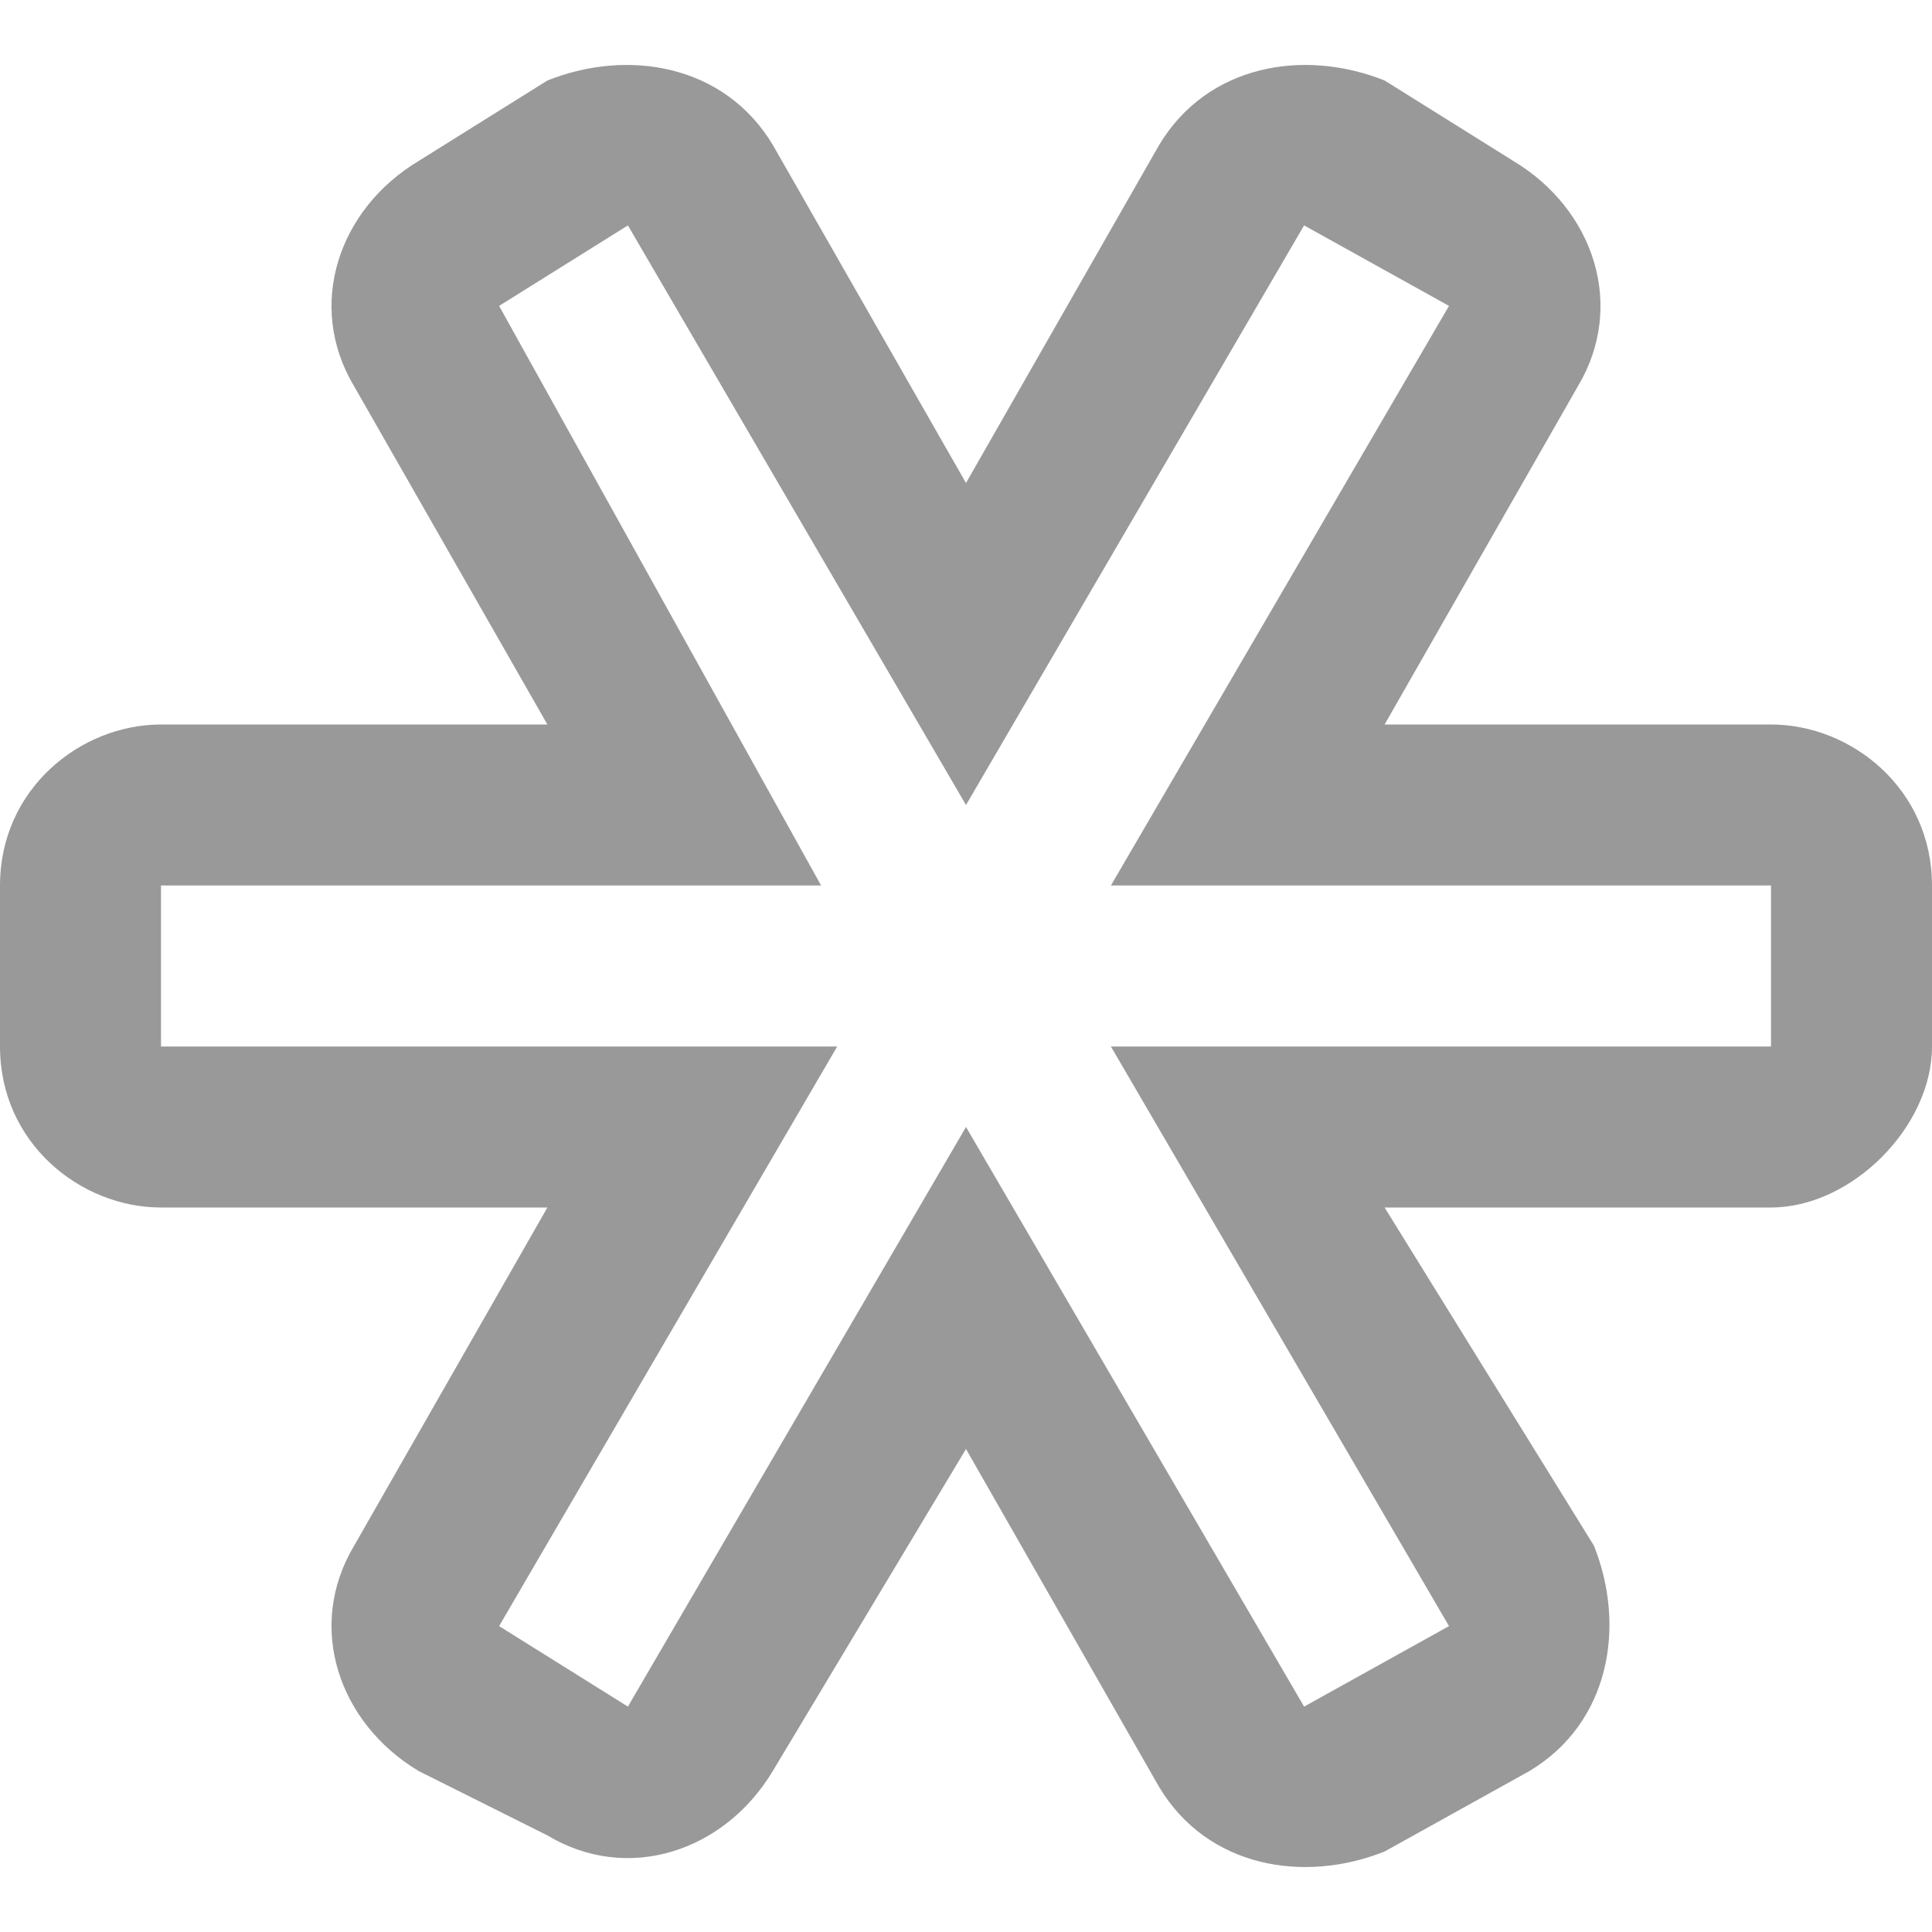
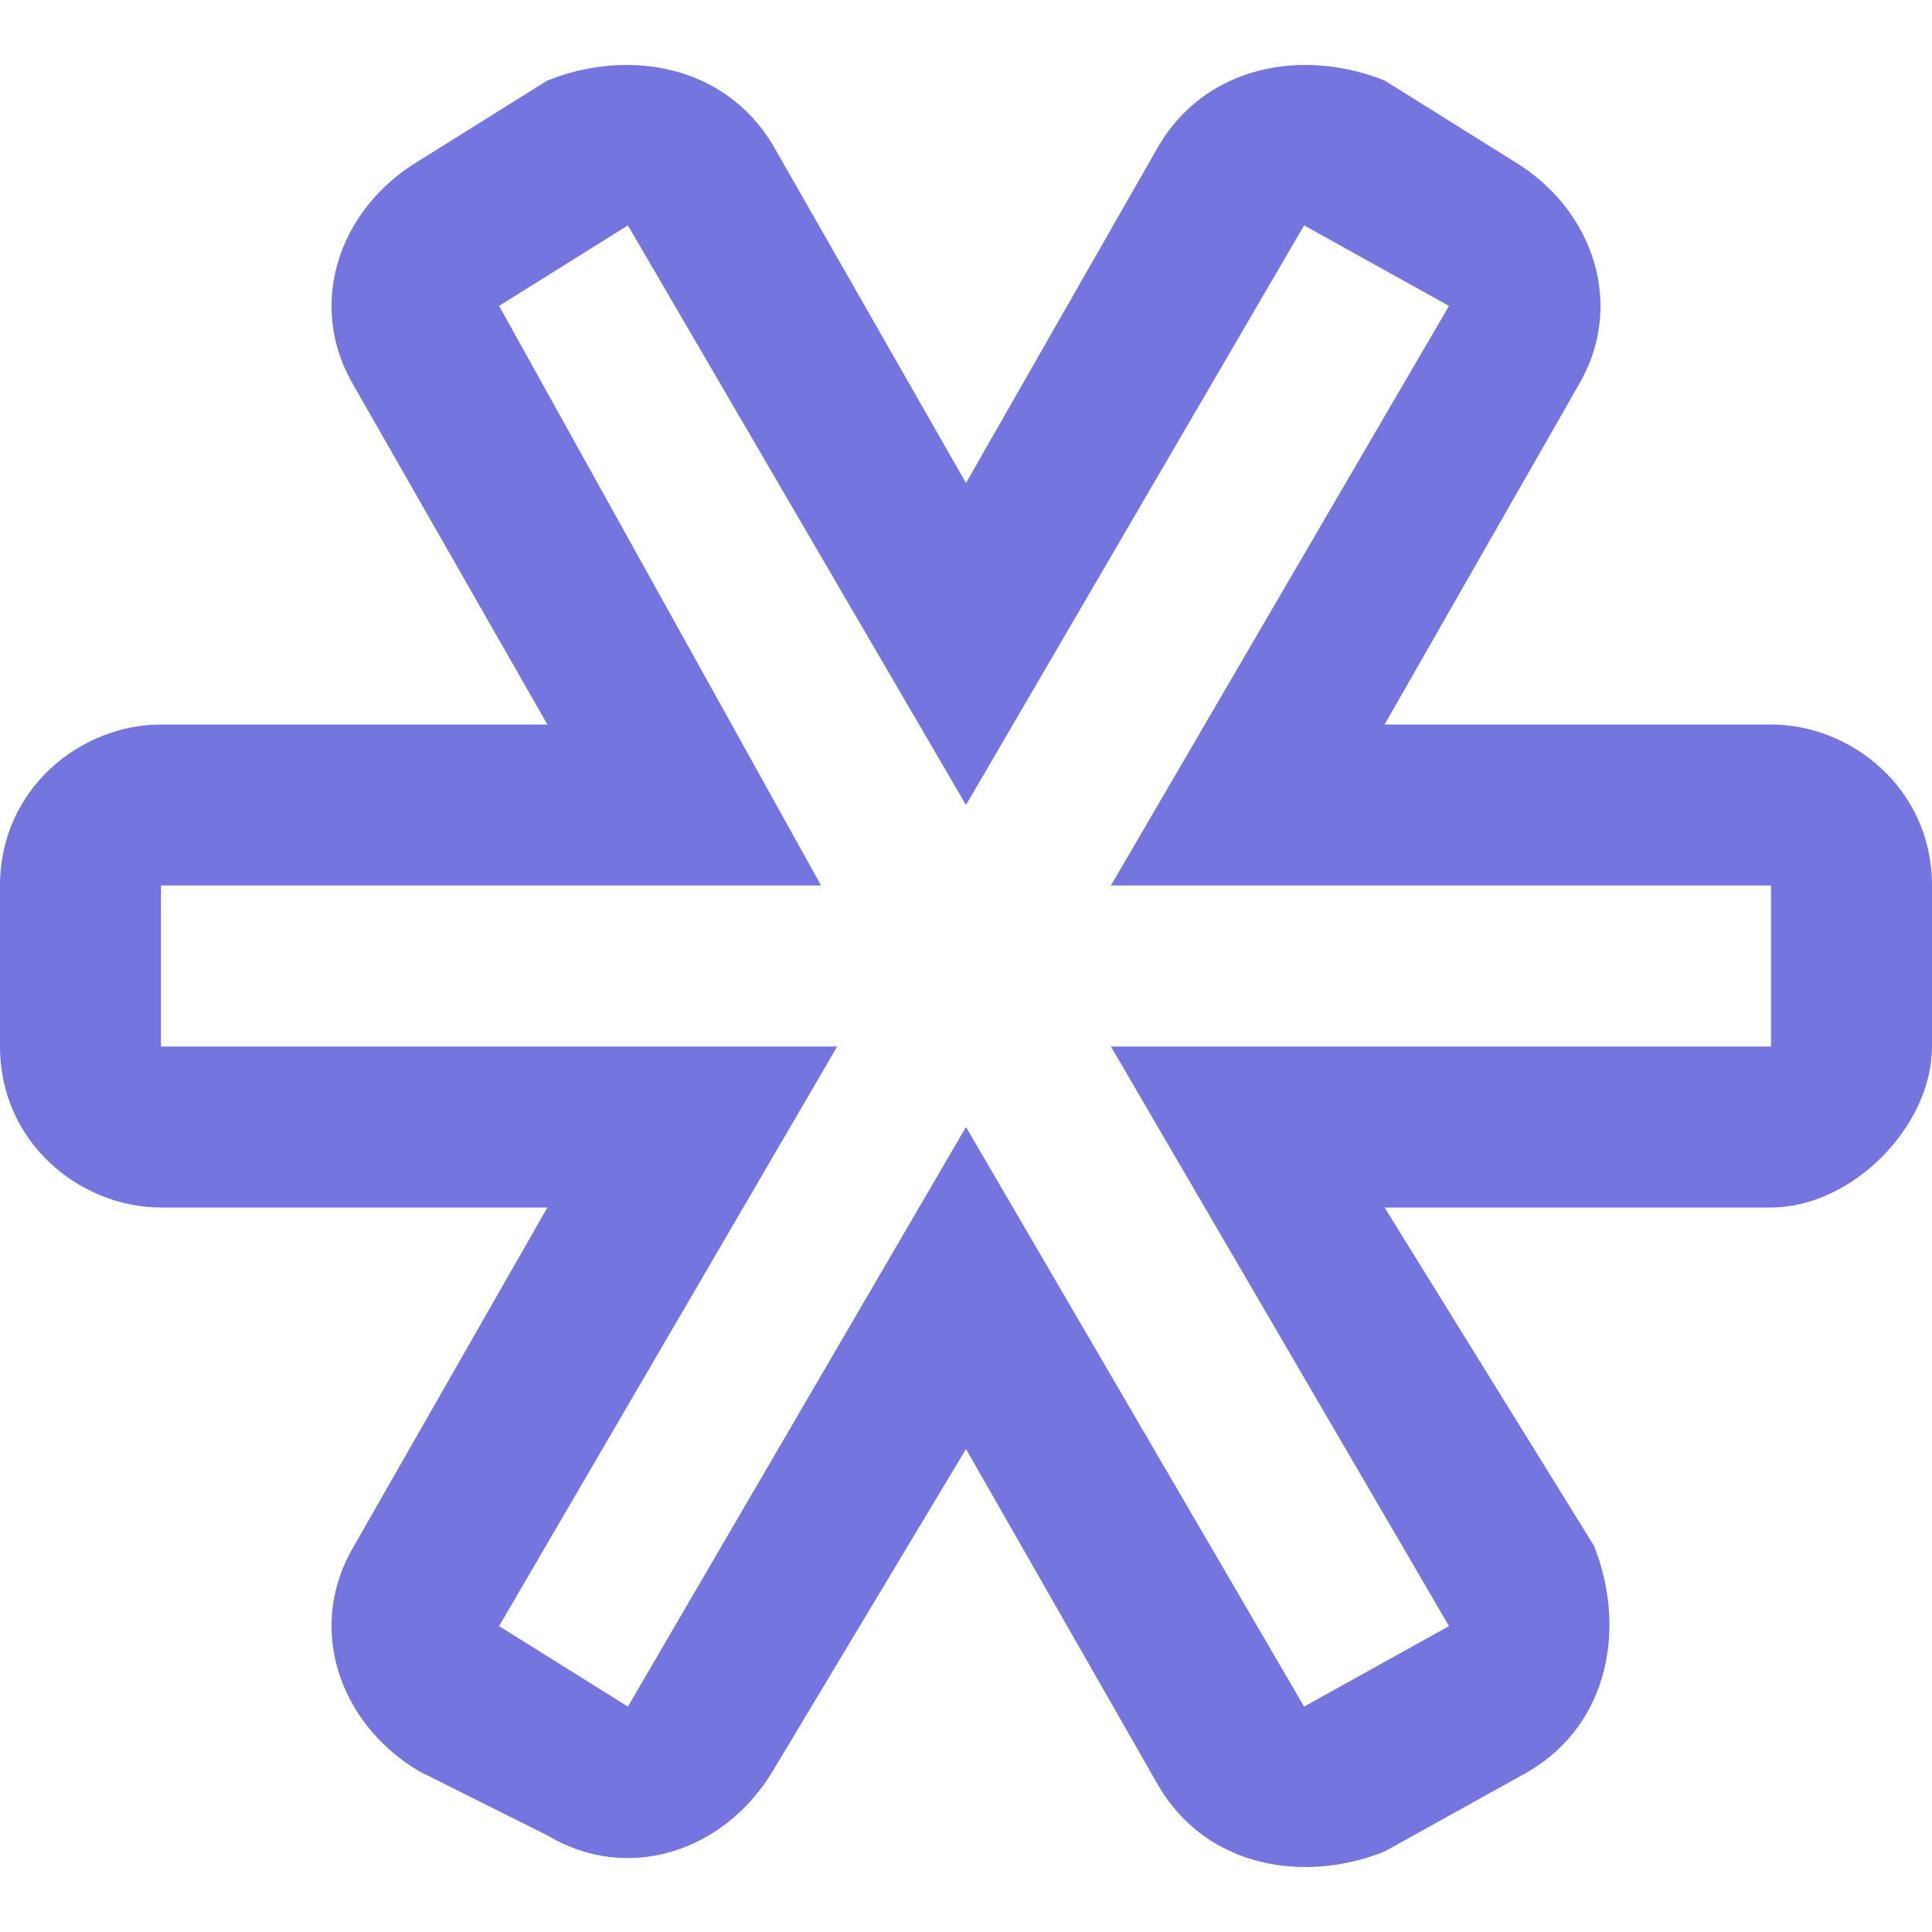
<svg xmlns="http://www.w3.org/2000/svg" width="12" height="12" viewBox="0 -0.4 12 12" preserveAspectRatio="xMinYMid meet" overflow="visible">
-   <path d="M11 4.1H8.6L9.8 2c.3-.5.1-1.1-.4-1.4L8.6.1C8.1-.1 7.5 0 7.2.5L6 2.6 4.8.5C4.5 0 3.9-.1 3.4.1l-.8.5c-.5.3-.7.9-.4 1.4l1.2 2.1H1c-.5 0-1 .4-1 1v1c0 .6.5 1 1 1h2.4L2.2 9.2c-.3.5-.1 1.1.4 1.4l.8.4c.5.3 1.1.1 1.4-.4l1.2-2 1.2 2.1c.3.5.9.6 1.4.4l.9-.5c.5-.3.6-.9.4-1.4L8.6 7.1H11c.5 0 1-.5 1-1v-1c0-.6-.5-1-1-1zm0 2H6.9L9 9.7l-.9.5L6 6.6l-2.1 3.6-.8-.5 2.1-3.6H1v-1h4.1l-2-3.6.8-.5L6 4.6 8.1 1l.9.5-2.1 3.6H11v1z" fill="#999" />
+   <path d="M11 4.1H8.6L9.8 2c.3-.5.1-1.1-.4-1.4L8.6.1C8.1-.1 7.5 0 7.2.5L6 2.6 4.8.5C4.5 0 3.9-.1 3.4.1l-.8.5c-.5.3-.7.9-.4 1.4l1.2 2.1H1c-.5 0-1 .4-1 1v1c0 .6.5 1 1 1h2.4L2.2 9.2c-.3.5-.1 1.1.4 1.4l.8.4c.5.3 1.1.1 1.4-.4l1.2-2 1.2 2.1c.3.5.9.6 1.4.4l.9-.5c.5-.3.6-.9.4-1.4L8.6 7.1H11c.5 0 1-.5 1-1v-1c0-.6-.5-1-1-1zm0 2H6.9L9 9.7l-.9.5L6 6.6l-2.1 3.6-.8-.5 2.1-3.6H1v-1h4.1l-2-3.6.8-.5L6 4.6 8.1 1l.9.5-2.1 3.6H11v1z" fill="#7575E0" />
</svg>
